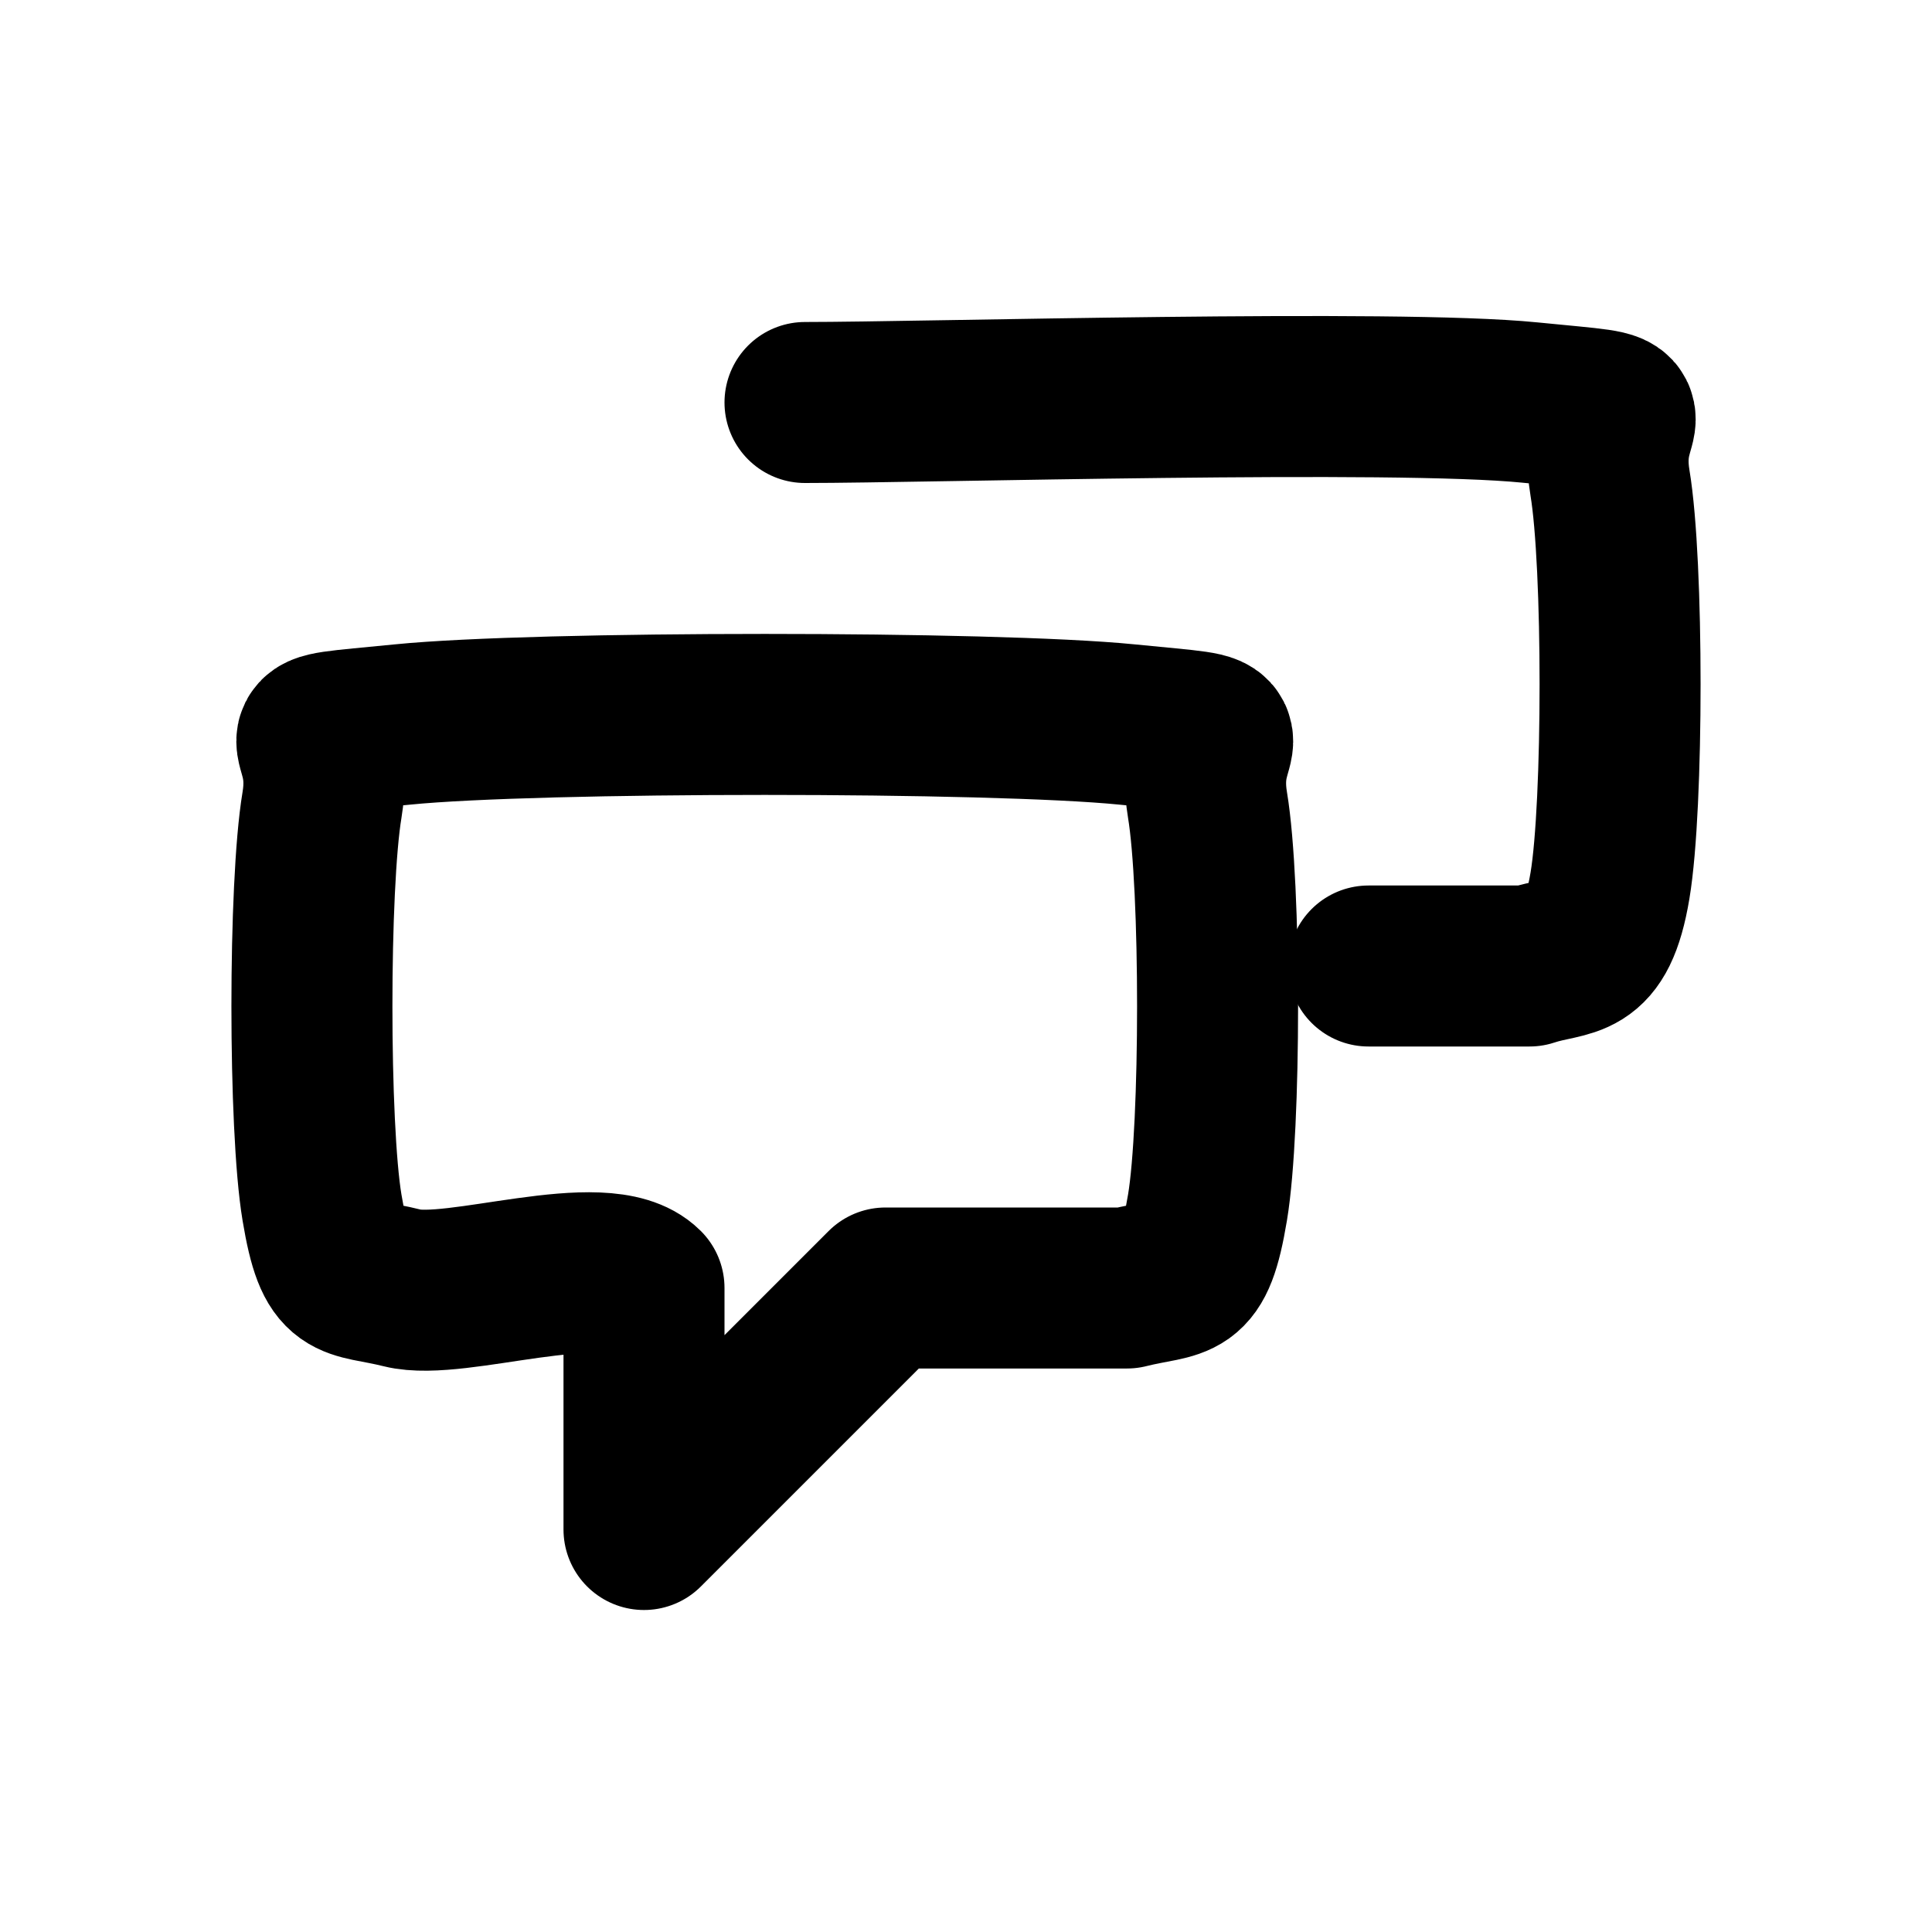
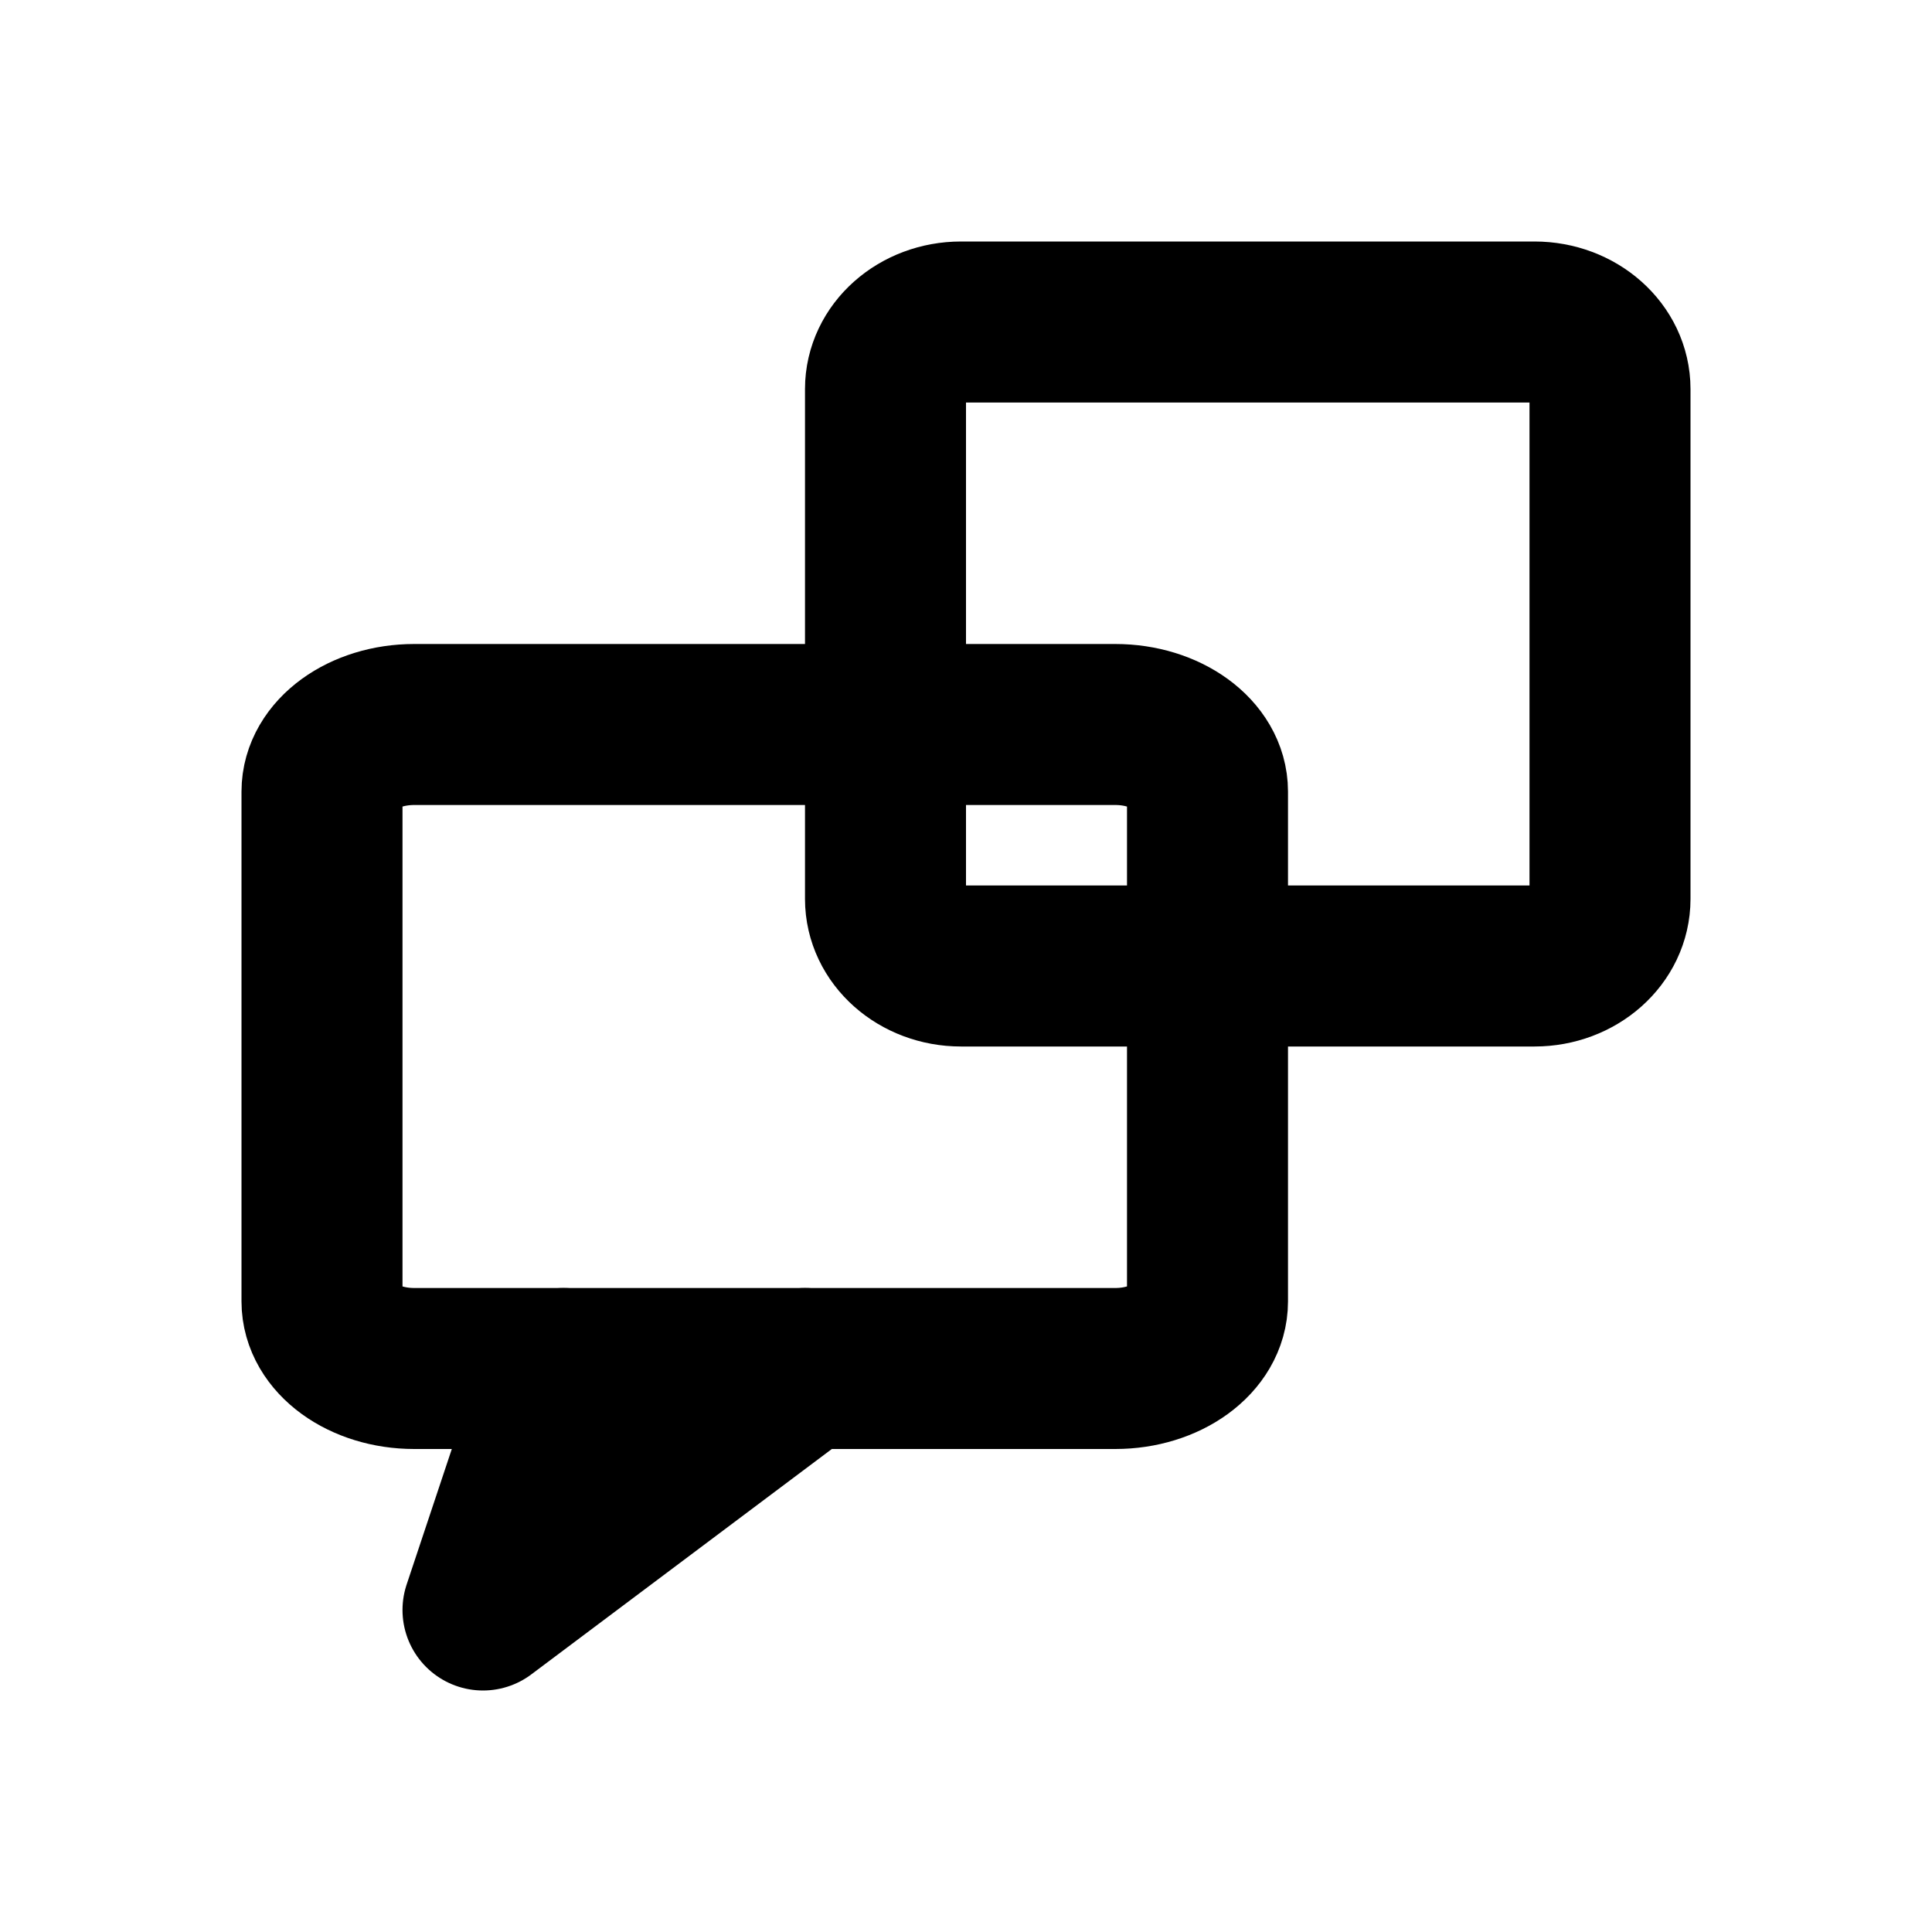
<svg xmlns="http://www.w3.org/2000/svg" width="24" height="24" viewBox="0 0 24 24">
-   <path id="bk" d="M10 5 C11.5 5, 17.333 4.833, 19 5 C20.667 5.167, 19.833 5, 20 6 C20.167 7, 20.167 10, 20 11 C19.833 12, 19.5 11.833, 19 12 L17 12" fill="none" stroke="currentColor" stroke-width="2" stroke-linecap="round" stroke-linejoin="round" />
-   <path id="fr" d="M8 19 L8 16 C7.5 15.5, 5.667 16.167, 5 16 C4.333 15.833, 4.167 16, 4 15 C3.833 14, 3.833 11, 4 10 C4.167 9, 3.333 9.167, 5 9 C6.667 8.833, 12.333 8.833, 14 9 C15.667 9.167, 14.833 9, 15 10 C15.167 11, 15.167 14, 15 15 C14.833 16, 14.667 15.833, 14 16 L11 16Z" fill="none" stroke="currentColor" stroke-width="2" stroke-linecap="round" stroke-linejoin="round" />
+   <path id="bk" d="M11 4.833 A0.938 0.833 0 0 1 11.938 4 L19.062 4 A0.938 0.833 0 0 1 20 4.833 L20 11.167 A0.938 0.833 0 0 1 19.062 12 L11.938 12 A0.938 0.833 0 0 1 11 11.167Z" fill="none" stroke="currentColor" stroke-width="2" stroke-linecap="round" stroke-linejoin="round" />
+   <path id="fr" d="M4 9.833 A1.146 0.833 0 0 1 5.146 9 L13.854 9 A1.146 0.833 0 0 1 15 9.833 L15 16.167 A1.146 0.833 0 0 1 13.854 17 L5.146 17 A1.146 0.833 0 0 1 4 16.167Z" fill="none" stroke="currentColor" stroke-width="2" stroke-linecap="round" stroke-linejoin="round" />
+   <path id="t1" d="M7 17 L6 20 L10 17" fill="none" stroke="currentColor" stroke-width="2" stroke-linecap="round" stroke-linejoin="round" />
</svg>
